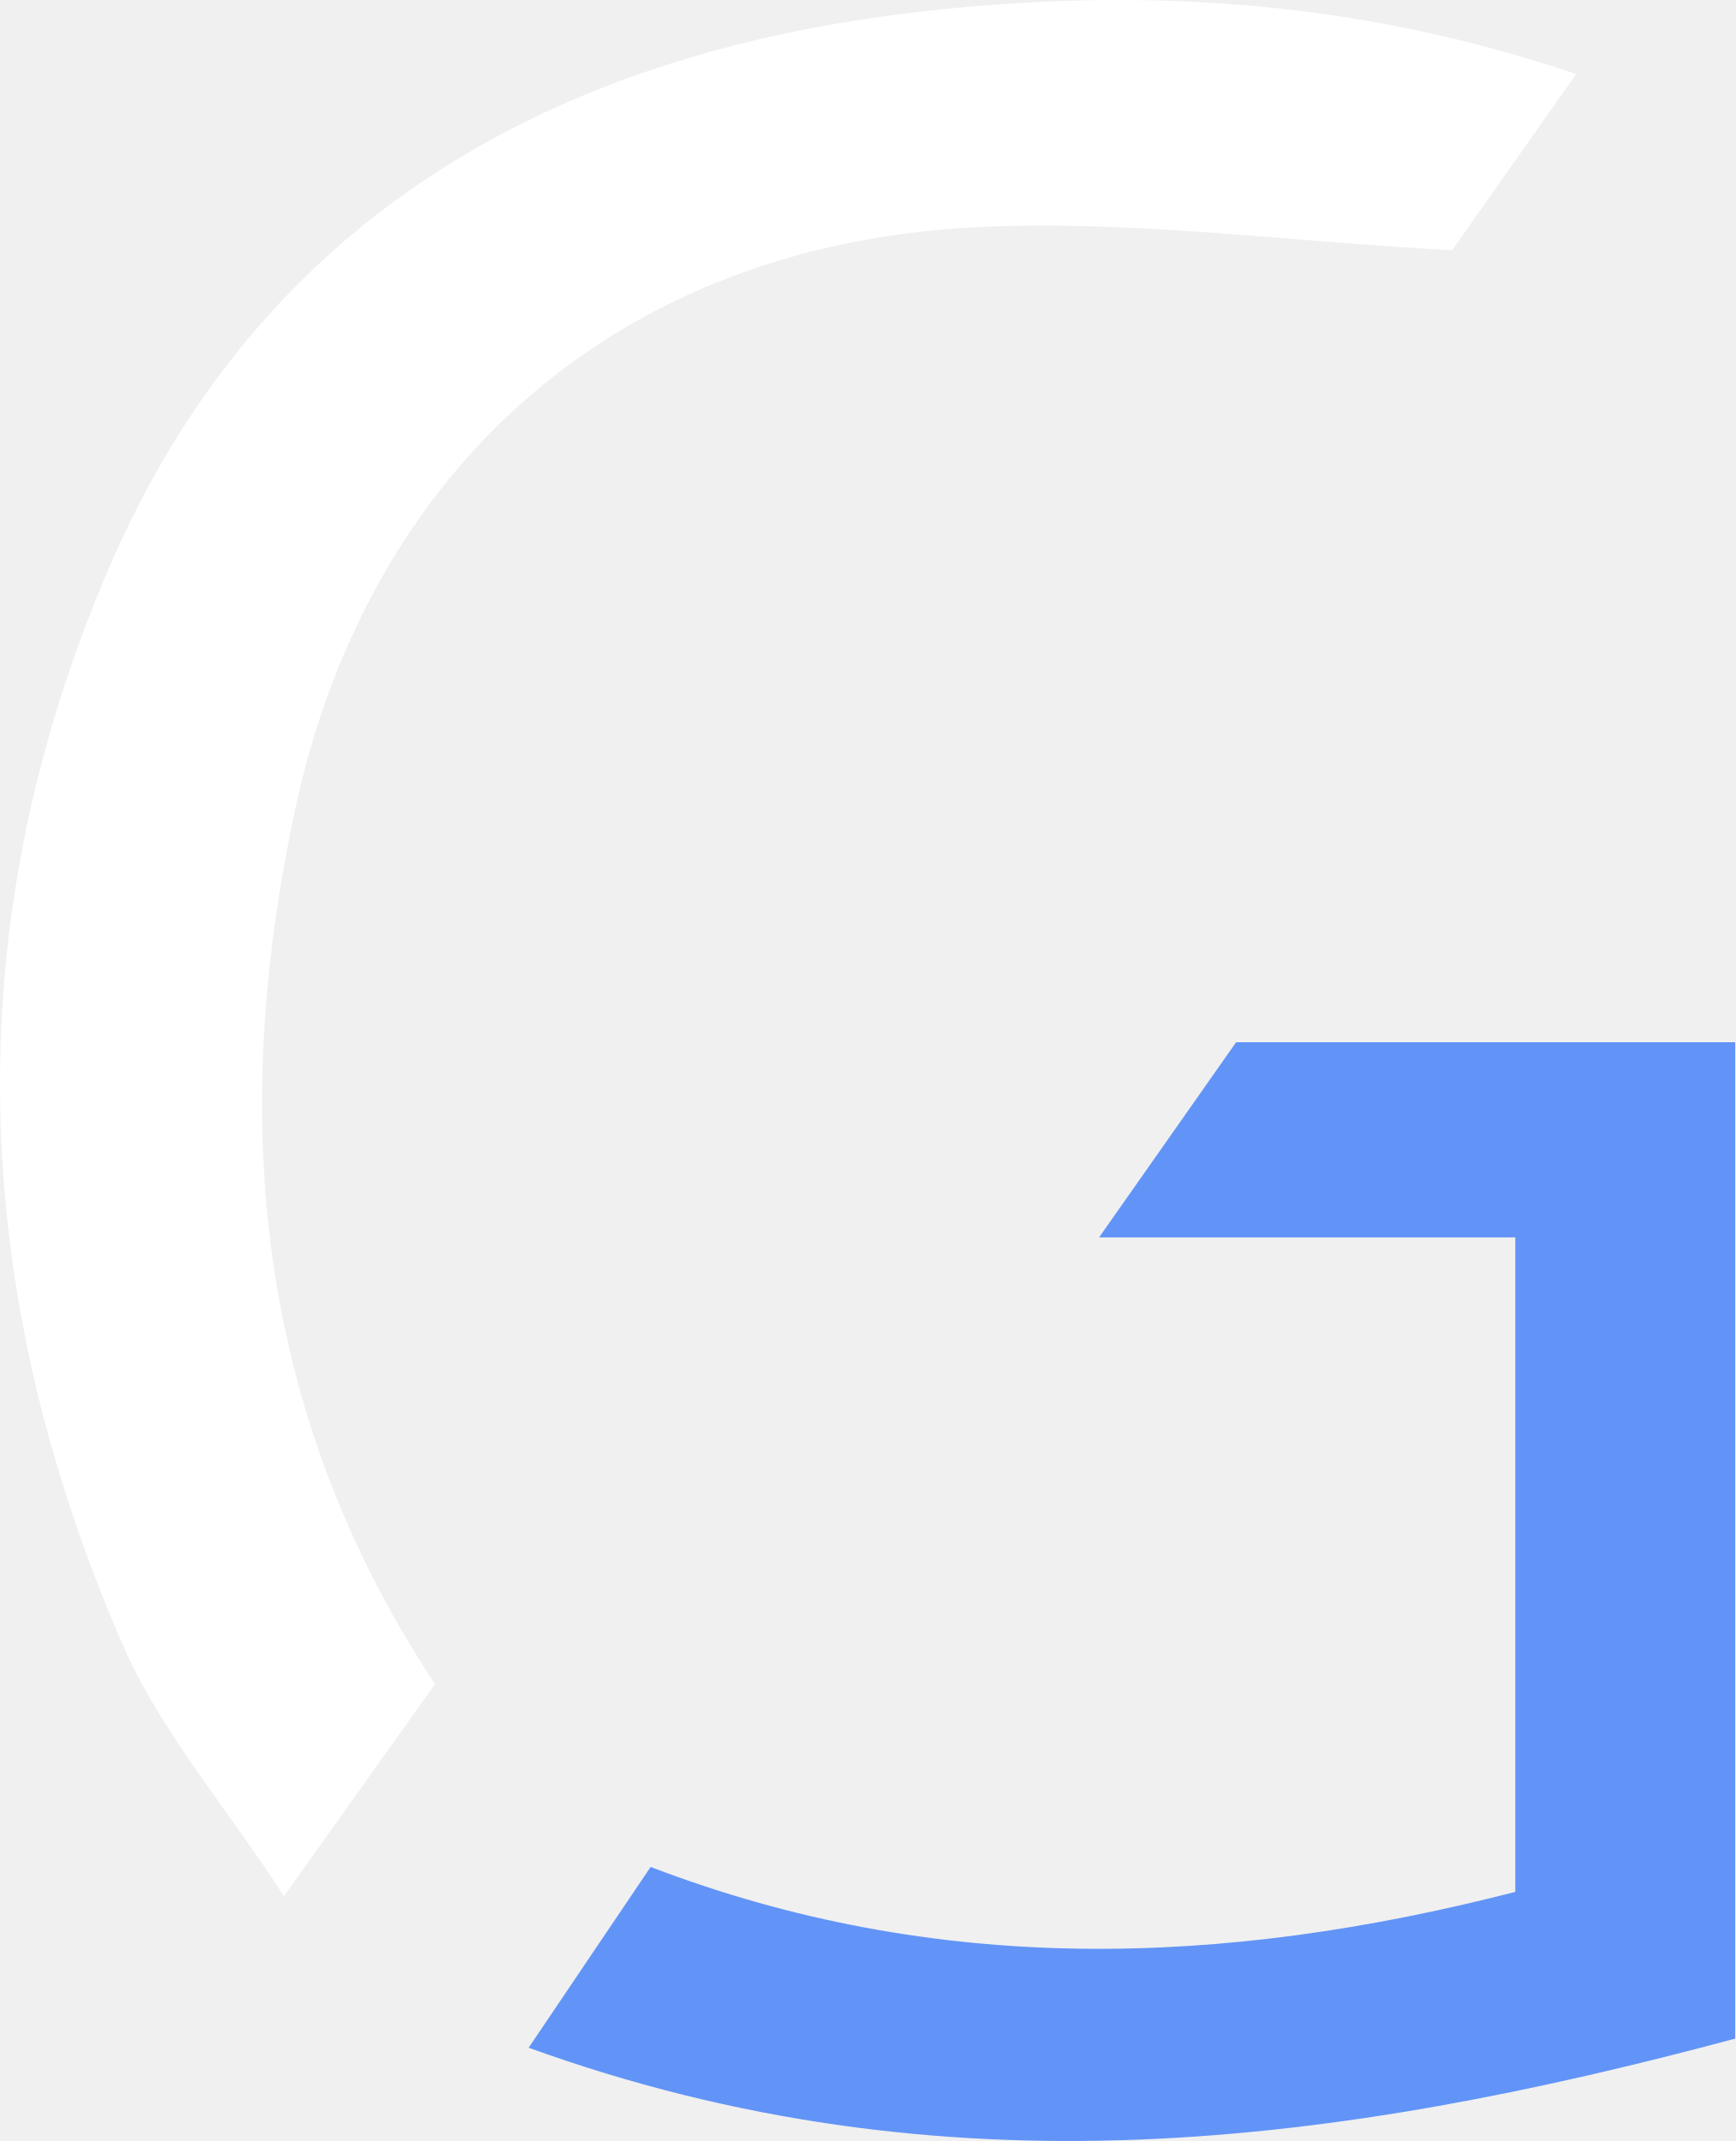
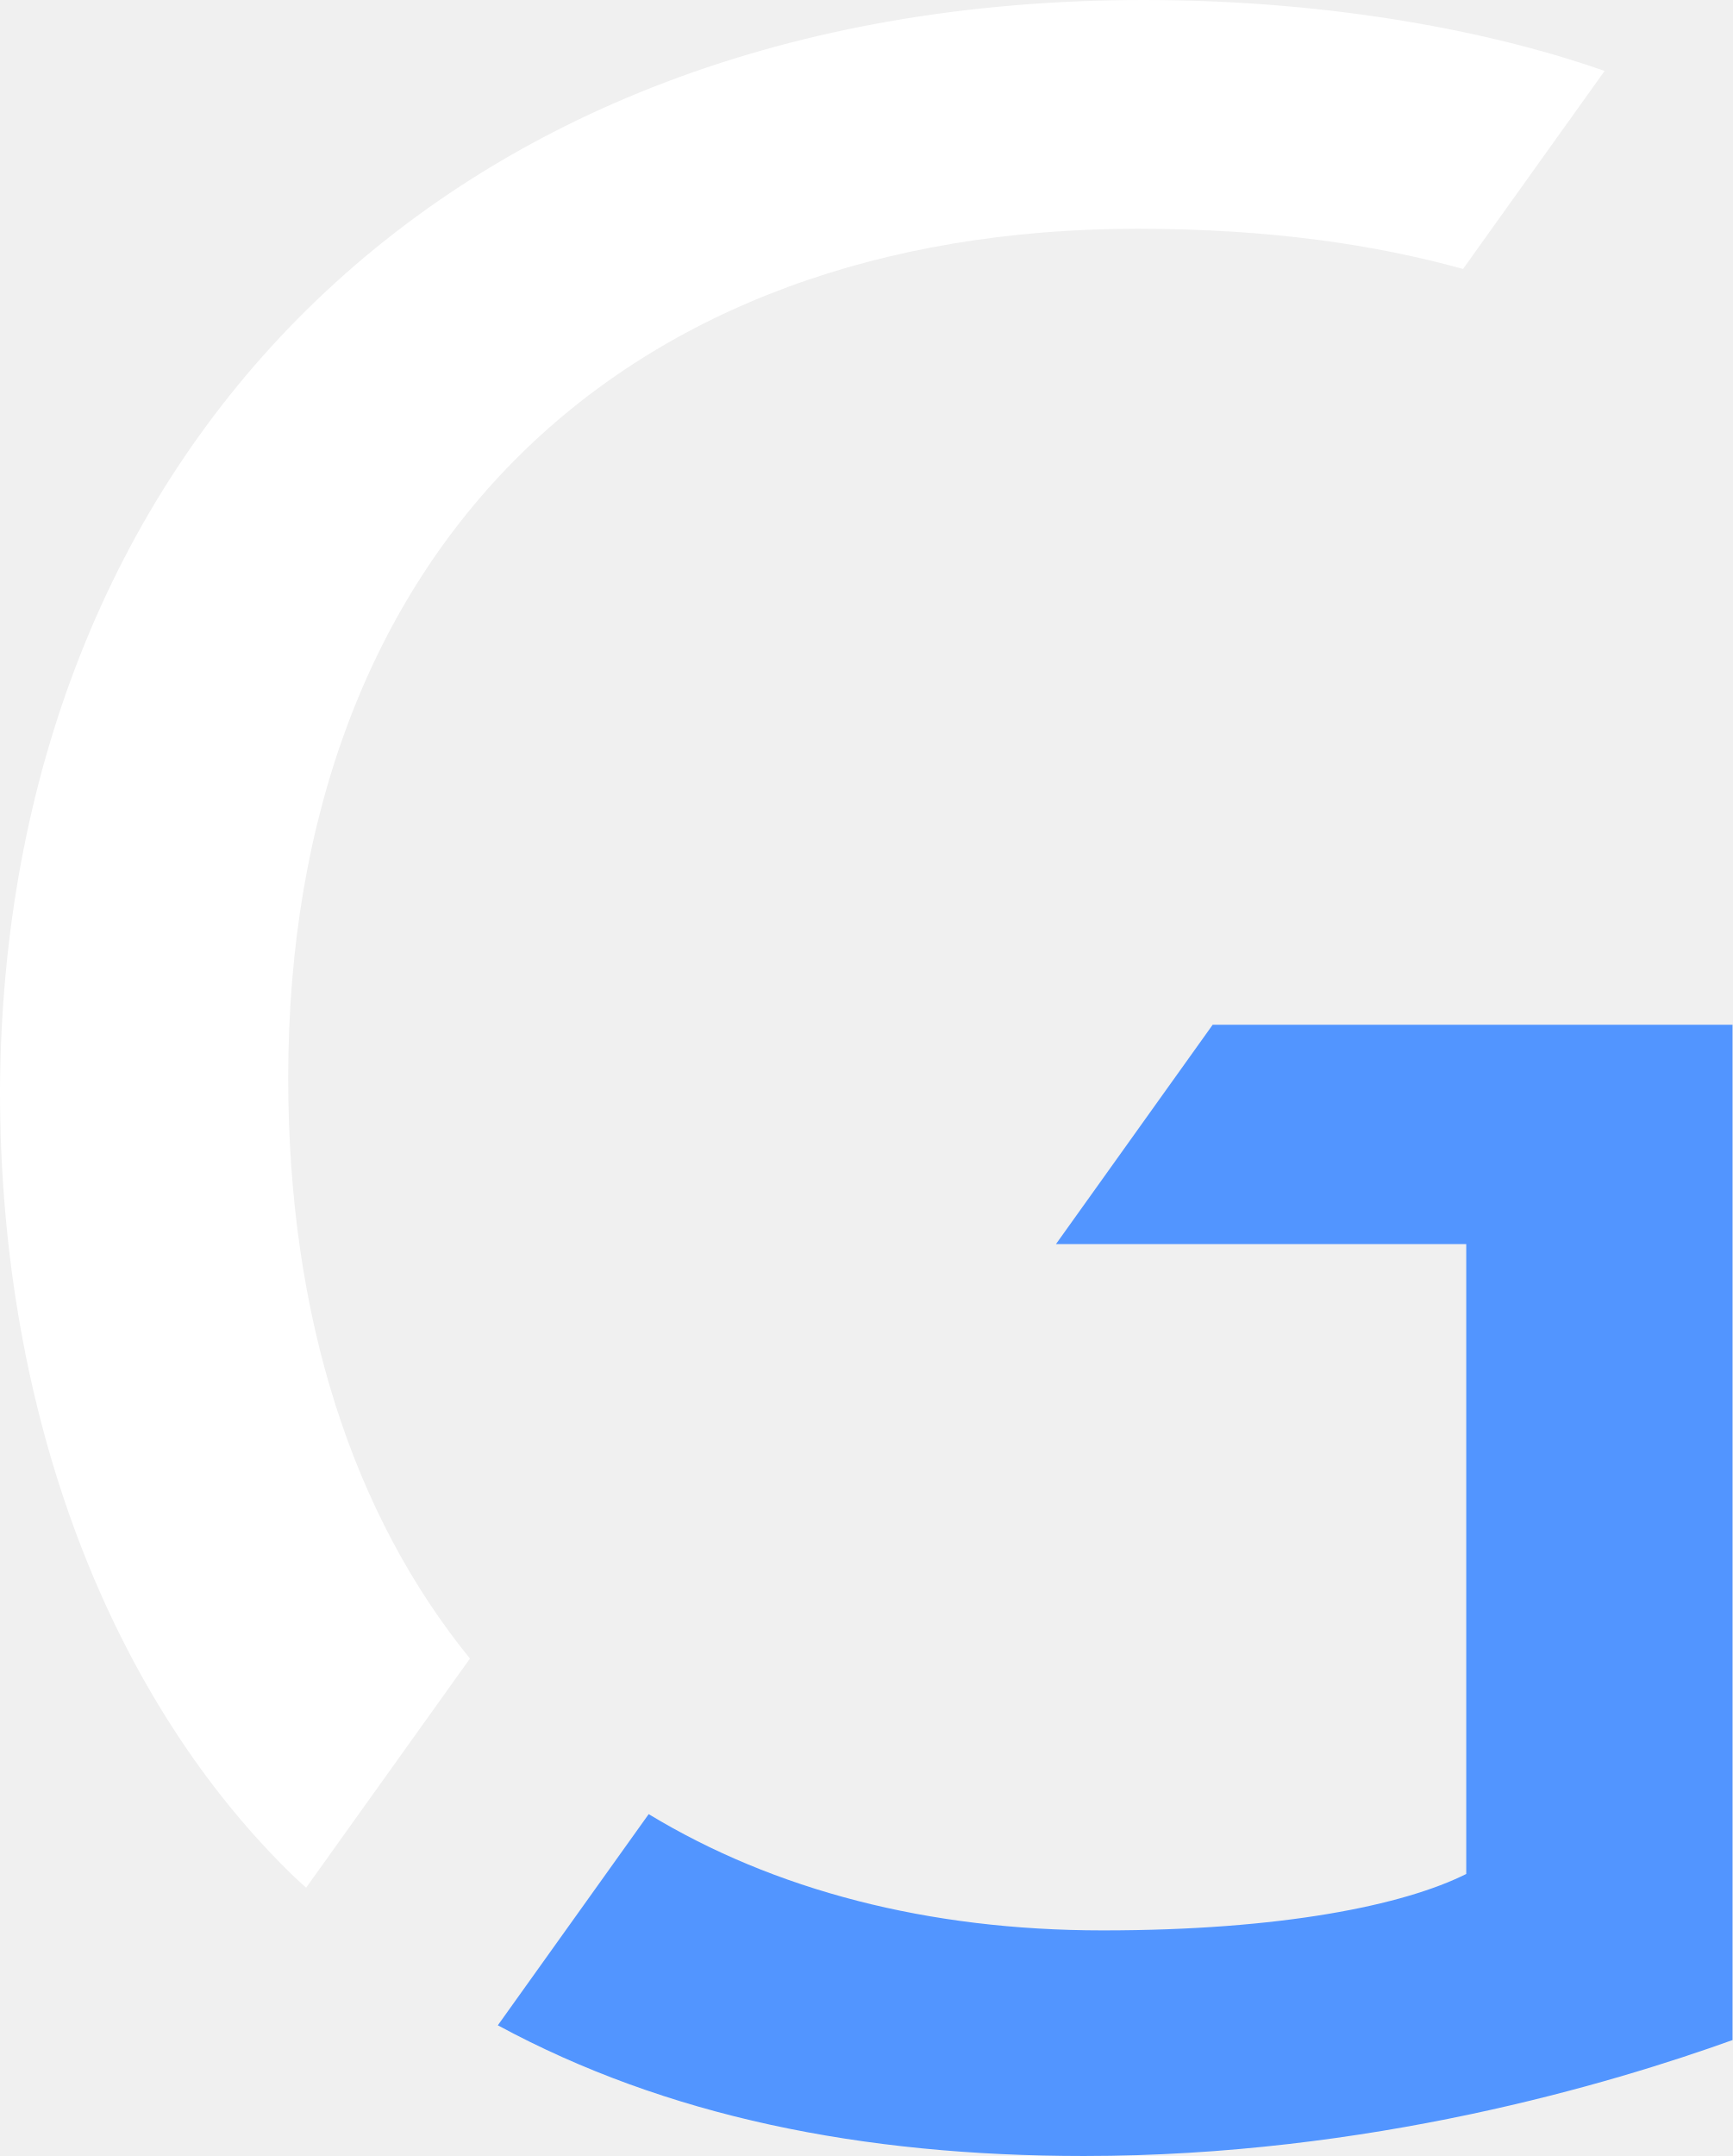
- <svg xmlns="http://www.w3.org/2000/svg" id="a" viewBox="0 0 94.39 116.472">
+ <svg xmlns="http://www.w3.org/2000/svg" id="a" viewBox="0 0 247.805 308.303">
  <defs>
-     <style>.b{fill:#fff;}.c{fill:#6294f7;}</style>
+     <style>.d{fill:#fff;}.e{fill:#5295ff;}</style>
  </defs>
-   <path class="b" d="M78.995,13.613c-9.25-.496-17.671-1.685-26.007-1.248-19.227,1.008-32.922,12.882-36.956,31.779-3.544,16.598-2.179,32.656,7.633,47.473-2.481,3.482-4.958,6.959-8.216,11.532-3.264-5.006-6.765-9.048-8.798-13.728C-1.731,70.127-2.42,50.374,5.897,30.969,14.082,11.875,30.042,2.957,49.925,.653c11.855-1.373,23.708-.732,35.814,3.377-2.555,3.63-4.816,6.842-6.745,9.583Z" />
-   <path class="c" d="M94.39,56.7v54.203c-21.584,5.783-42.967,8.698-65.632,.495,2.448-3.629,4.418-6.549,6.635-9.835,15.521,5.941,31.062,5.466,47.036,1.357v-35.606h-22.64c3.098-4.412,5.281-7.52,7.454-10.615h27.147Z" />
+   <path id="b" class="e" d="M173.452,146.537l-22.415,31.366h58.684v90.071c-8.962,4.481-26.435,8.069-51.977,8.069-25.06,0-47.033-5.768-64.96-16.625l-21.578,30.195c24.031,13.006,51.966,18.689,83.843,18.689,40.779,0,75.281-10.303,92.758-16.577V146.537h-74.354Z" />
+   <path id="c" class="d" d="M163.569,0C62.294,0,.448,65.883,0,155.954c0,47.052,16.14,87.38,42.13,112.475,.545,.52,1.109,.995,1.659,1.504l23.428-32.761c-16.647-20.505-25.994-48.587-25.994-83.02,0-75.732,47.959-121.438,121.45-121.438,19.045,0,34.058,2.284,46.582,5.741h.012l20.242-28.31C214.752,4.946,191.708,0,163.569,0Z" />
</svg>
